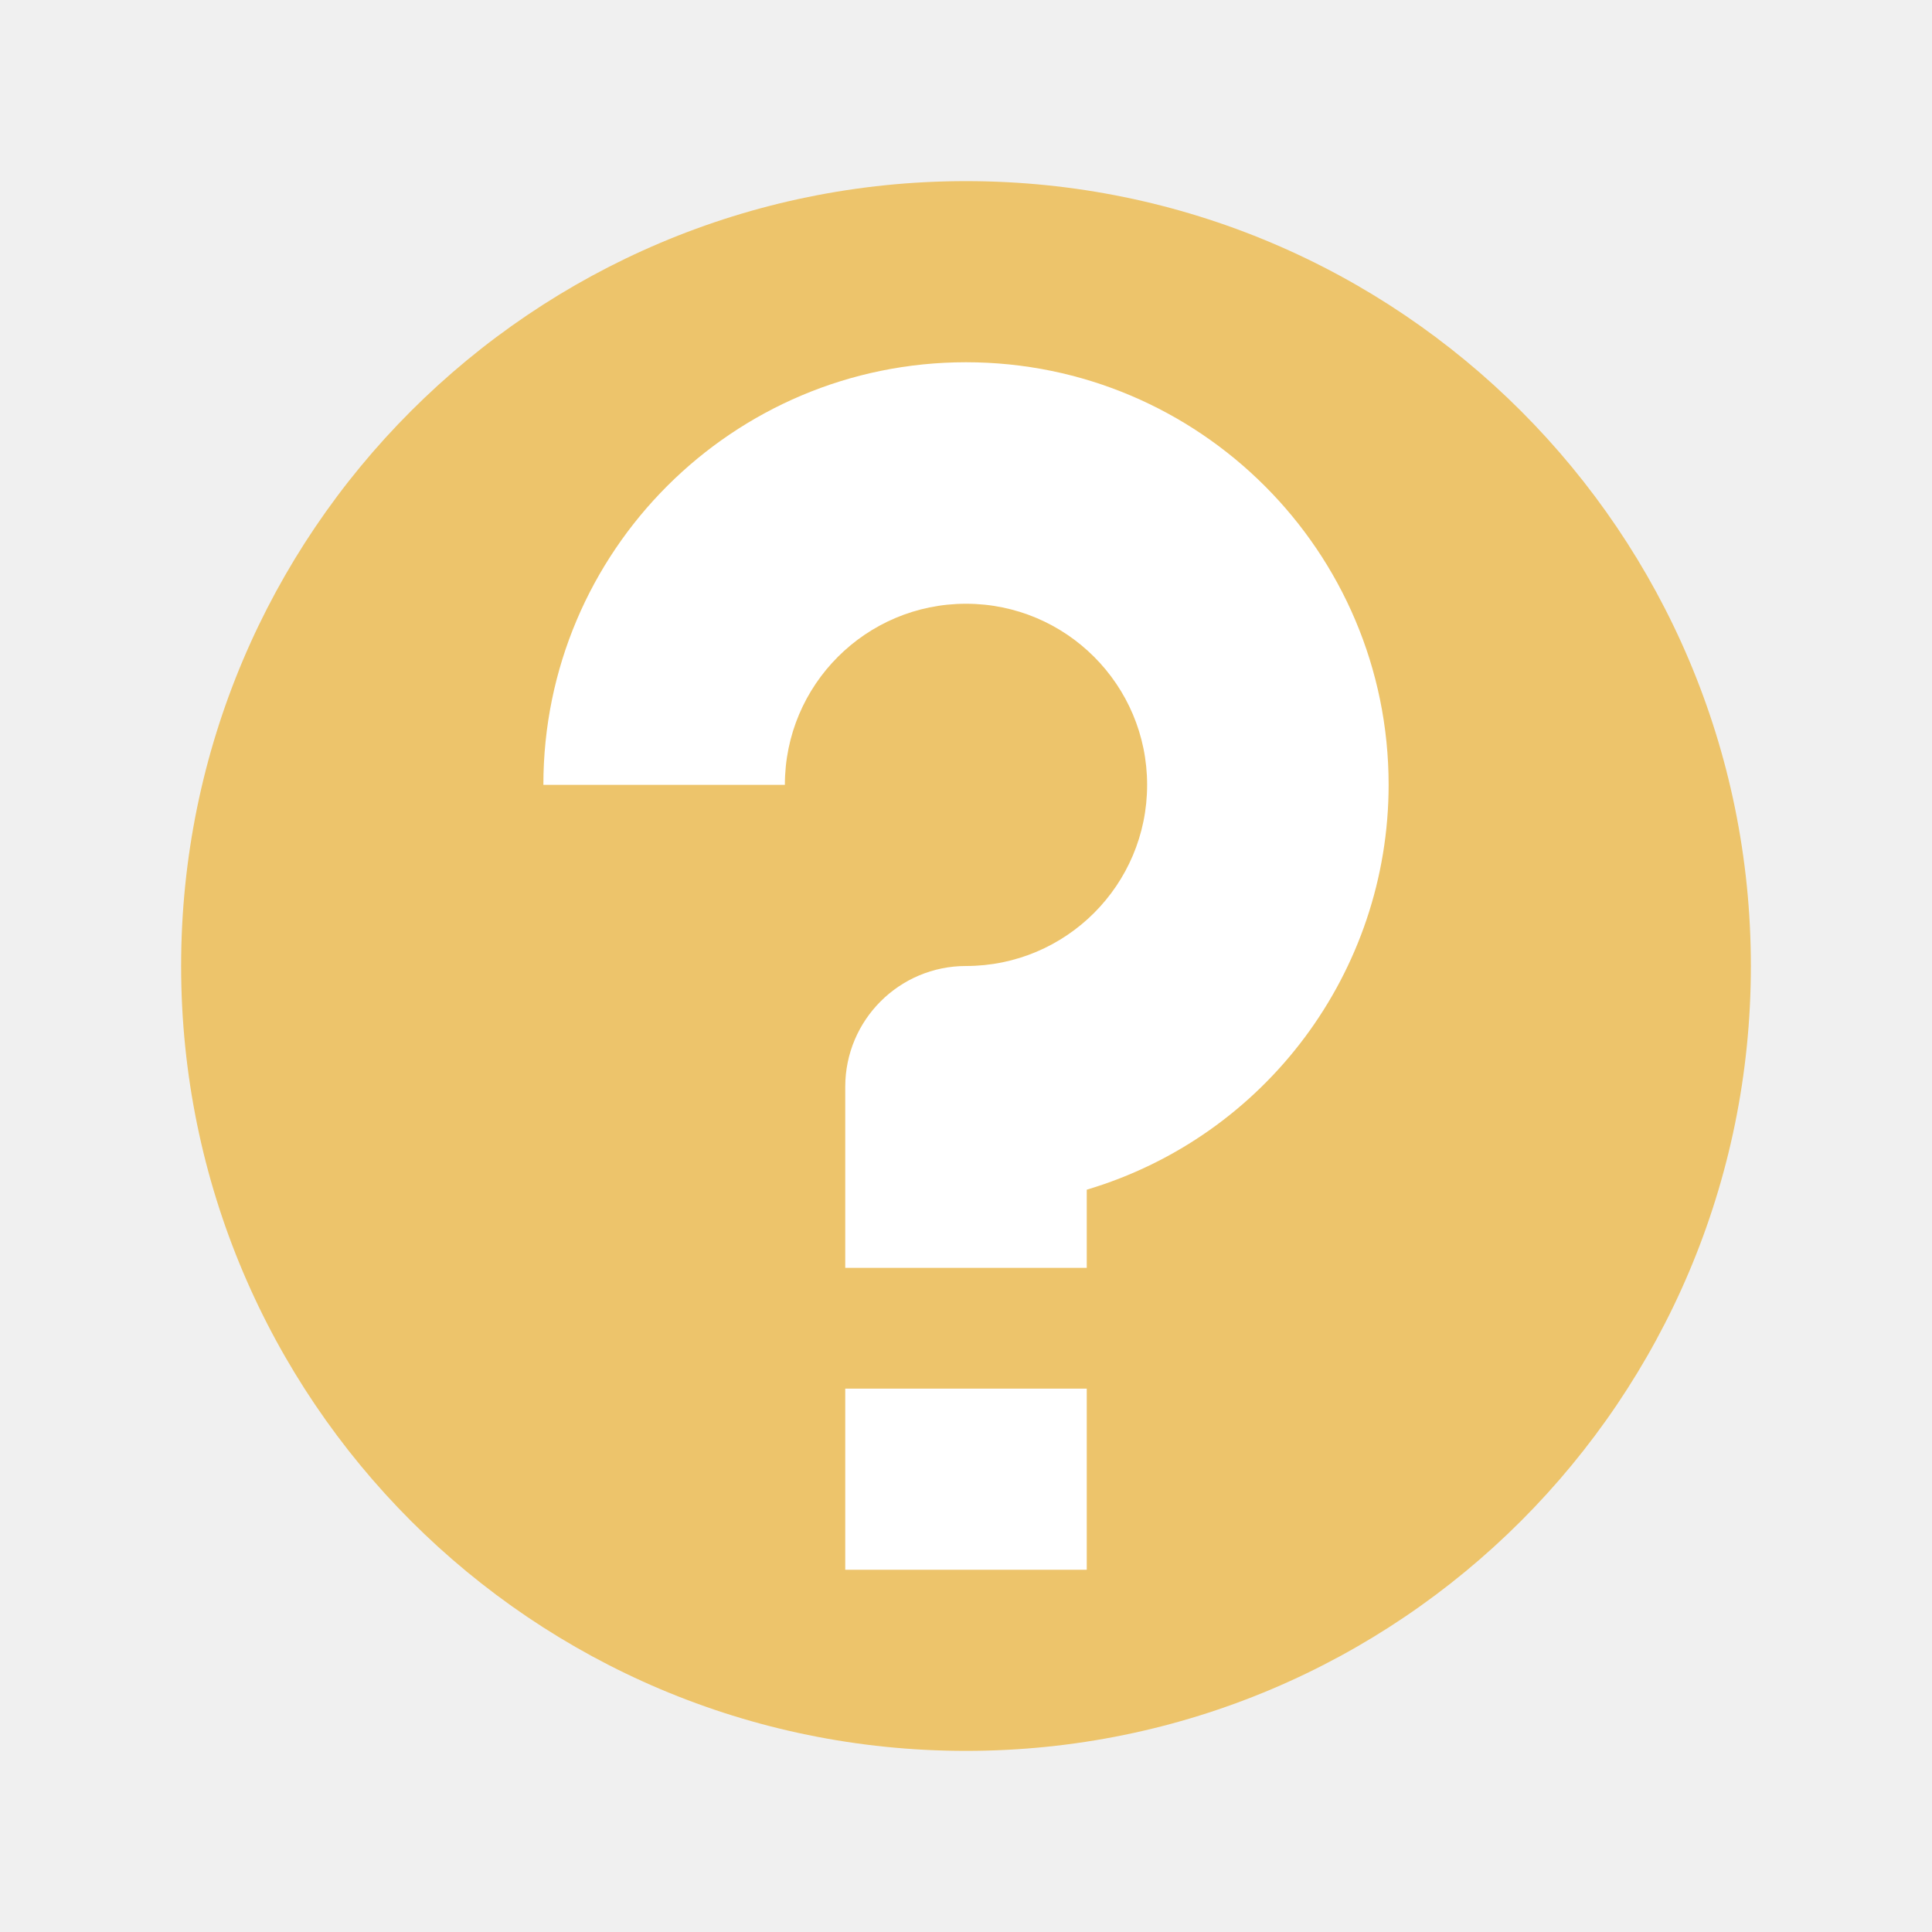
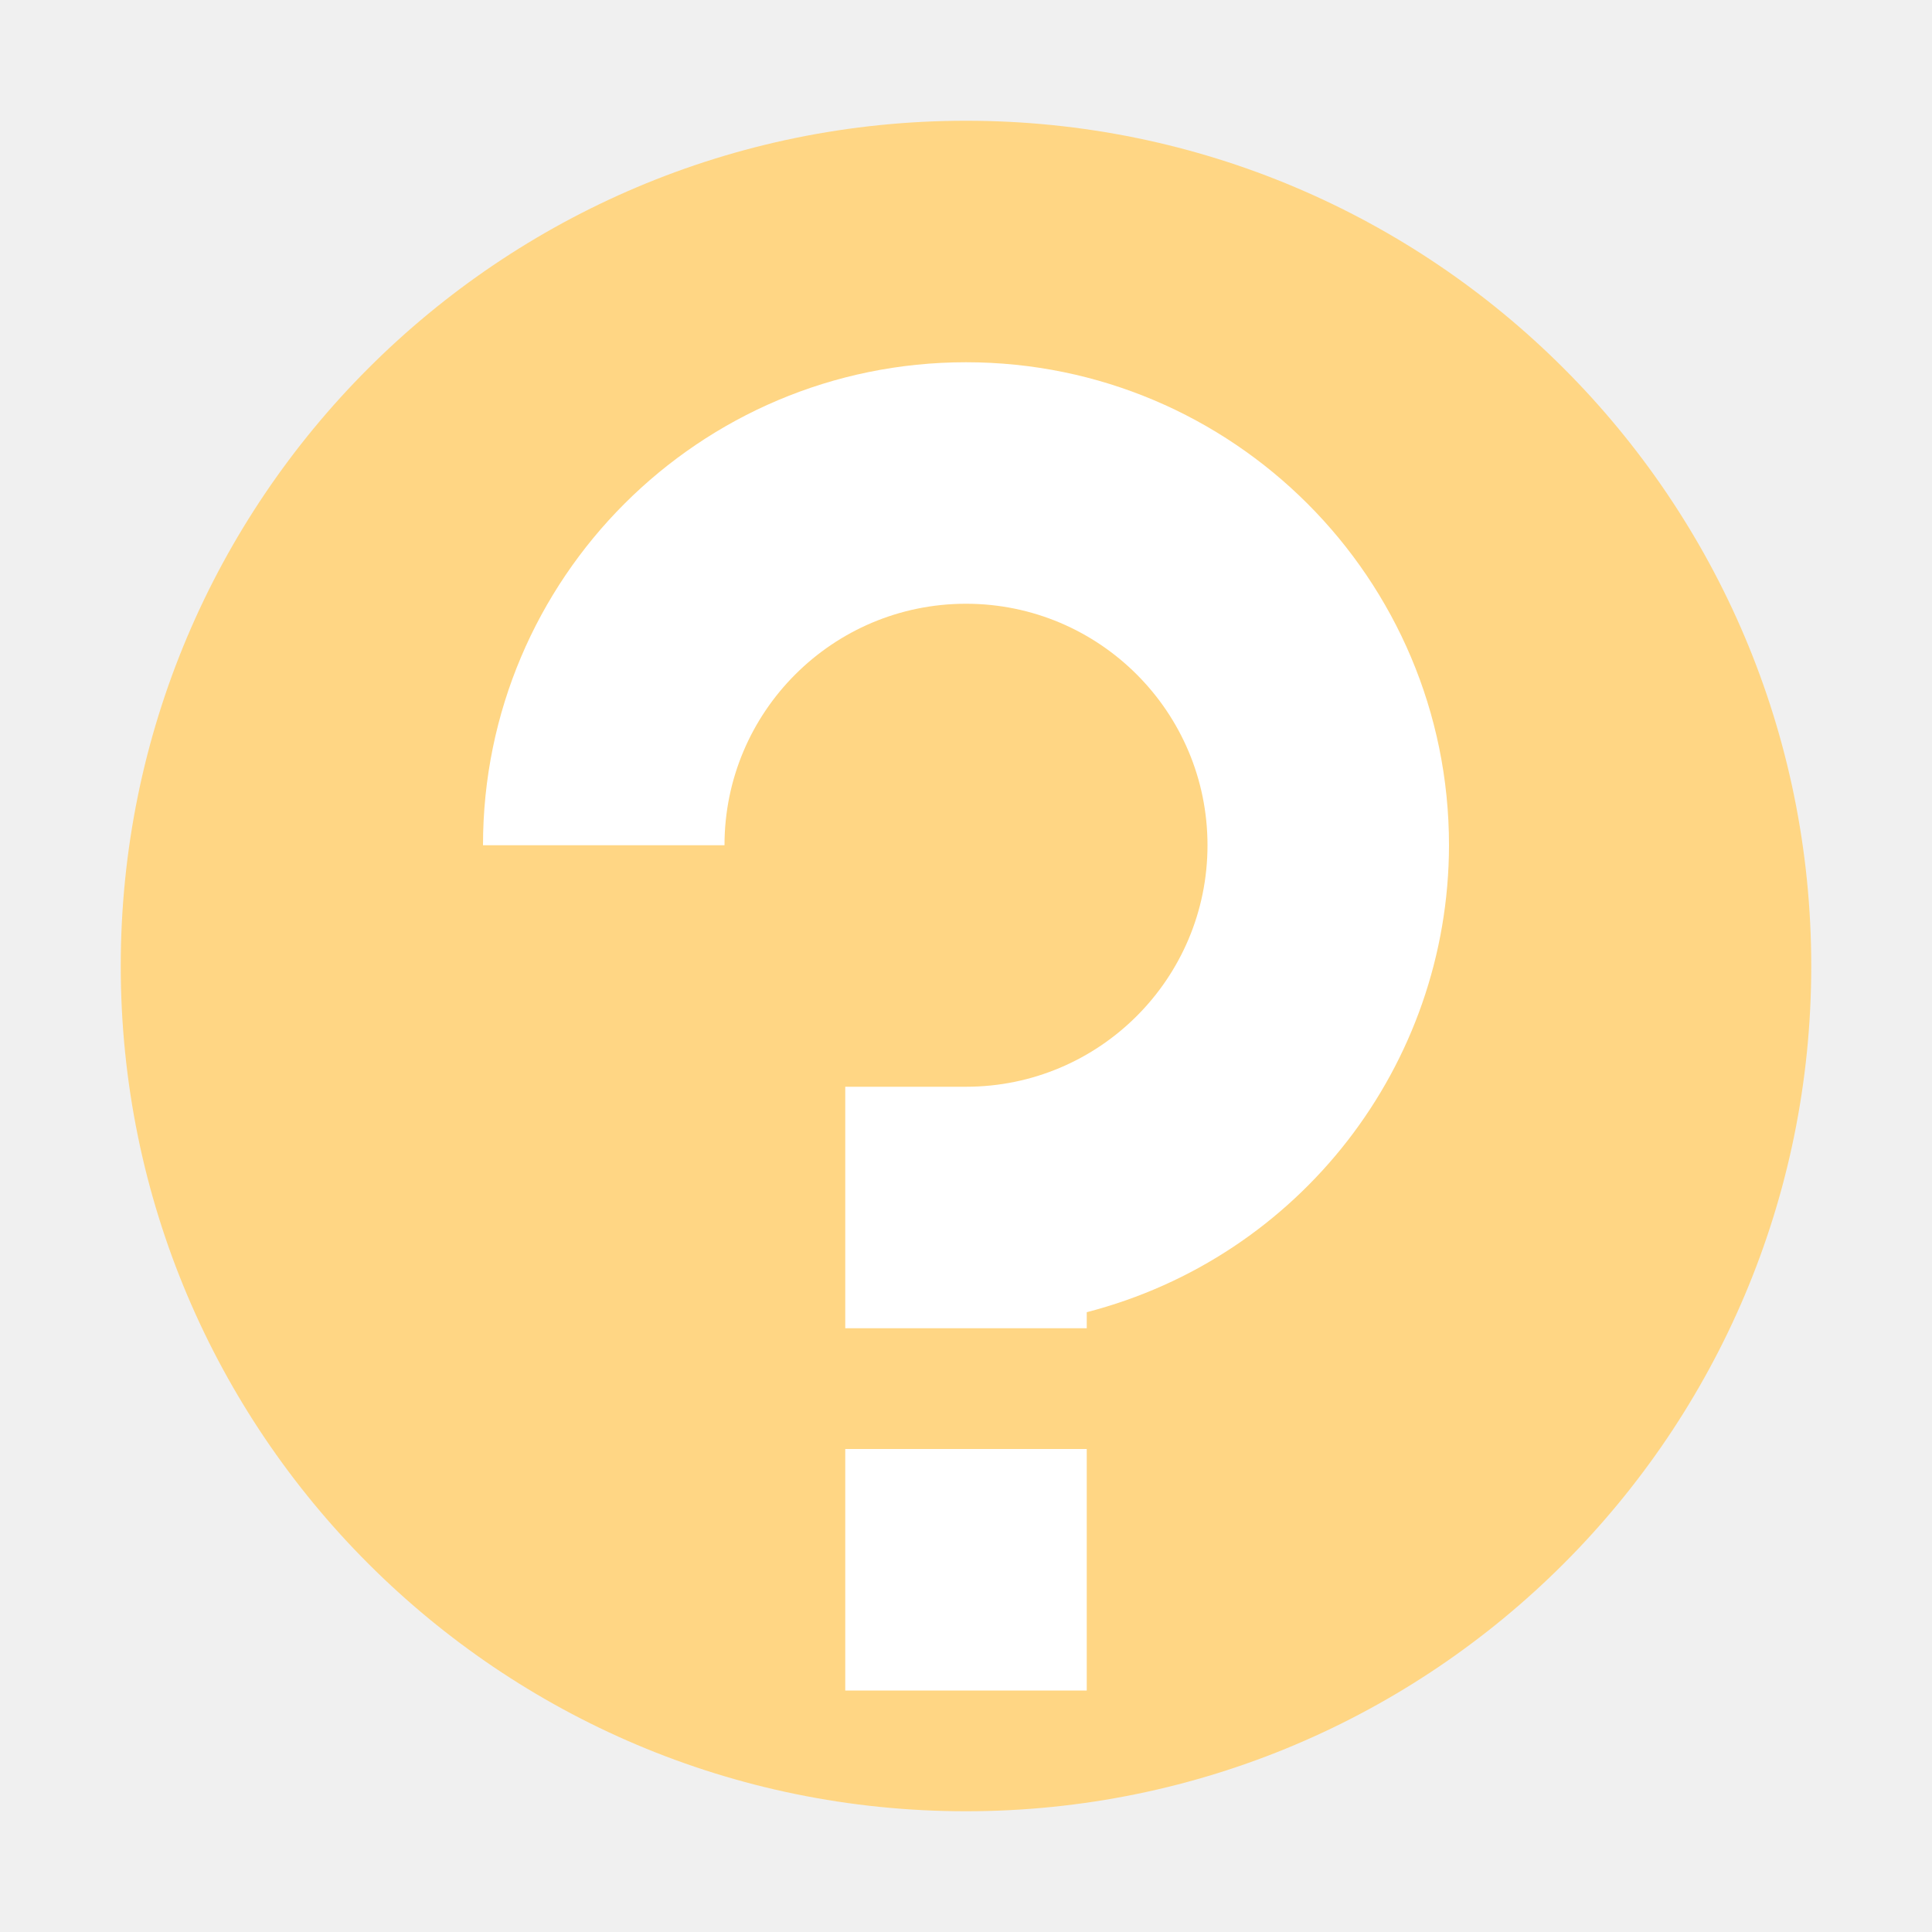
- <svg xmlns="http://www.w3.org/2000/svg" width="32" height="32" viewBox="0 0 32 32" id="svg2" version="1.1">
+ <svg xmlns="http://www.w3.org/2000/svg" width="16" height="16" viewBox="0 0 16 16" id="svg2" version="1.1">
  <defs id="defs4" />
-   <g id="layer1" transform="translate(0,-1020.362)">
-     <circle style="fill:#edc46b;fill-opacity:1;stroke:none;stroke-width:4;stroke-linecap:round;stroke-linejoin:miter;stroke-miterlimit:4;stroke-dasharray:none;stroke-opacity:1" id="path4281" cx="16" cy="1036.362" r="13" />
-     <rect y="-1046.362" x="14" height="3" width="4" id="rect4157" style="fill:#ffffff;fill-opacity:1;stroke:none;stroke-width:4;stroke-linecap:round;stroke-linejoin:miter;stroke-miterlimit:4;stroke-dasharray:none;stroke-opacity:1" transform="scale(1,-1)" />
-     <path style="fill:#ffffff;fill-opacity:1;stroke:none;stroke-width:4;stroke-linecap:round;stroke-linejoin:miter;stroke-miterlimit:4;stroke-dasharray:none;stroke-opacity:1" d="m 16,1026.362 a 7,7 0 0 0 -7,7 l 4,0 a 3,3 0 0 1 3,-3 3,3 0 0 1 3,3 3,3 0 0 1 -3,3 2,2 0 0 0 -2,2 l 0,3 4,0 0,-1.295 a 7,7 0 0 0 5,-6.705 7,7 0 0 0 -7,-7 z" id="path4216" />
-     <rect transform="scale(1,-1)" style="fill:#ffffff;fill-opacity:1;stroke:none;stroke-width:4;stroke-linecap:round;stroke-linejoin:miter;stroke-miterlimit:4;stroke-dasharray:none;stroke-opacity:1" id="rect4229" width="4" height="4" x="-7" y="-1048.362" />
+   <g id="layer1" transform="translate(0,-1036.362)">
+     <circle style="opacity:1;fill:#ffd684;fill-opacity:1;stroke:none;stroke-width:3;stroke-linecap:round;stroke-linejoin:round;stroke-miterlimit:4;stroke-dasharray:none;stroke-dashoffset:0;stroke-opacity:1" id="path4137" cx="8" cy="1044.362" r="7" />
+     <path style="opacity:1;fill:#ffffff;fill-opacity:1;stroke:none;stroke-width:3;stroke-linecap:round;stroke-linejoin:round;stroke-miterlimit:4;stroke-dasharray:none;stroke-dashoffset:0;stroke-opacity:1" d="M 8 3 A 4 4 0 0 0 4 7 L 6 7 A 2 2 0 0 1 8 5 A 2 2 0 0 1 10 7 A 2 2 0 0 1 8 9 L 7 9 L 7 11 L 9 11 L 9 10.867 A 4 4 0 0 0 12 7 A 4 4 0 0 0 8 3 z M 7 12 L 7 14 L 9 14 L 9 12 L 7 12 z " transform="translate(0,1036.362)" id="rect4156" />
  </g>
</svg>
